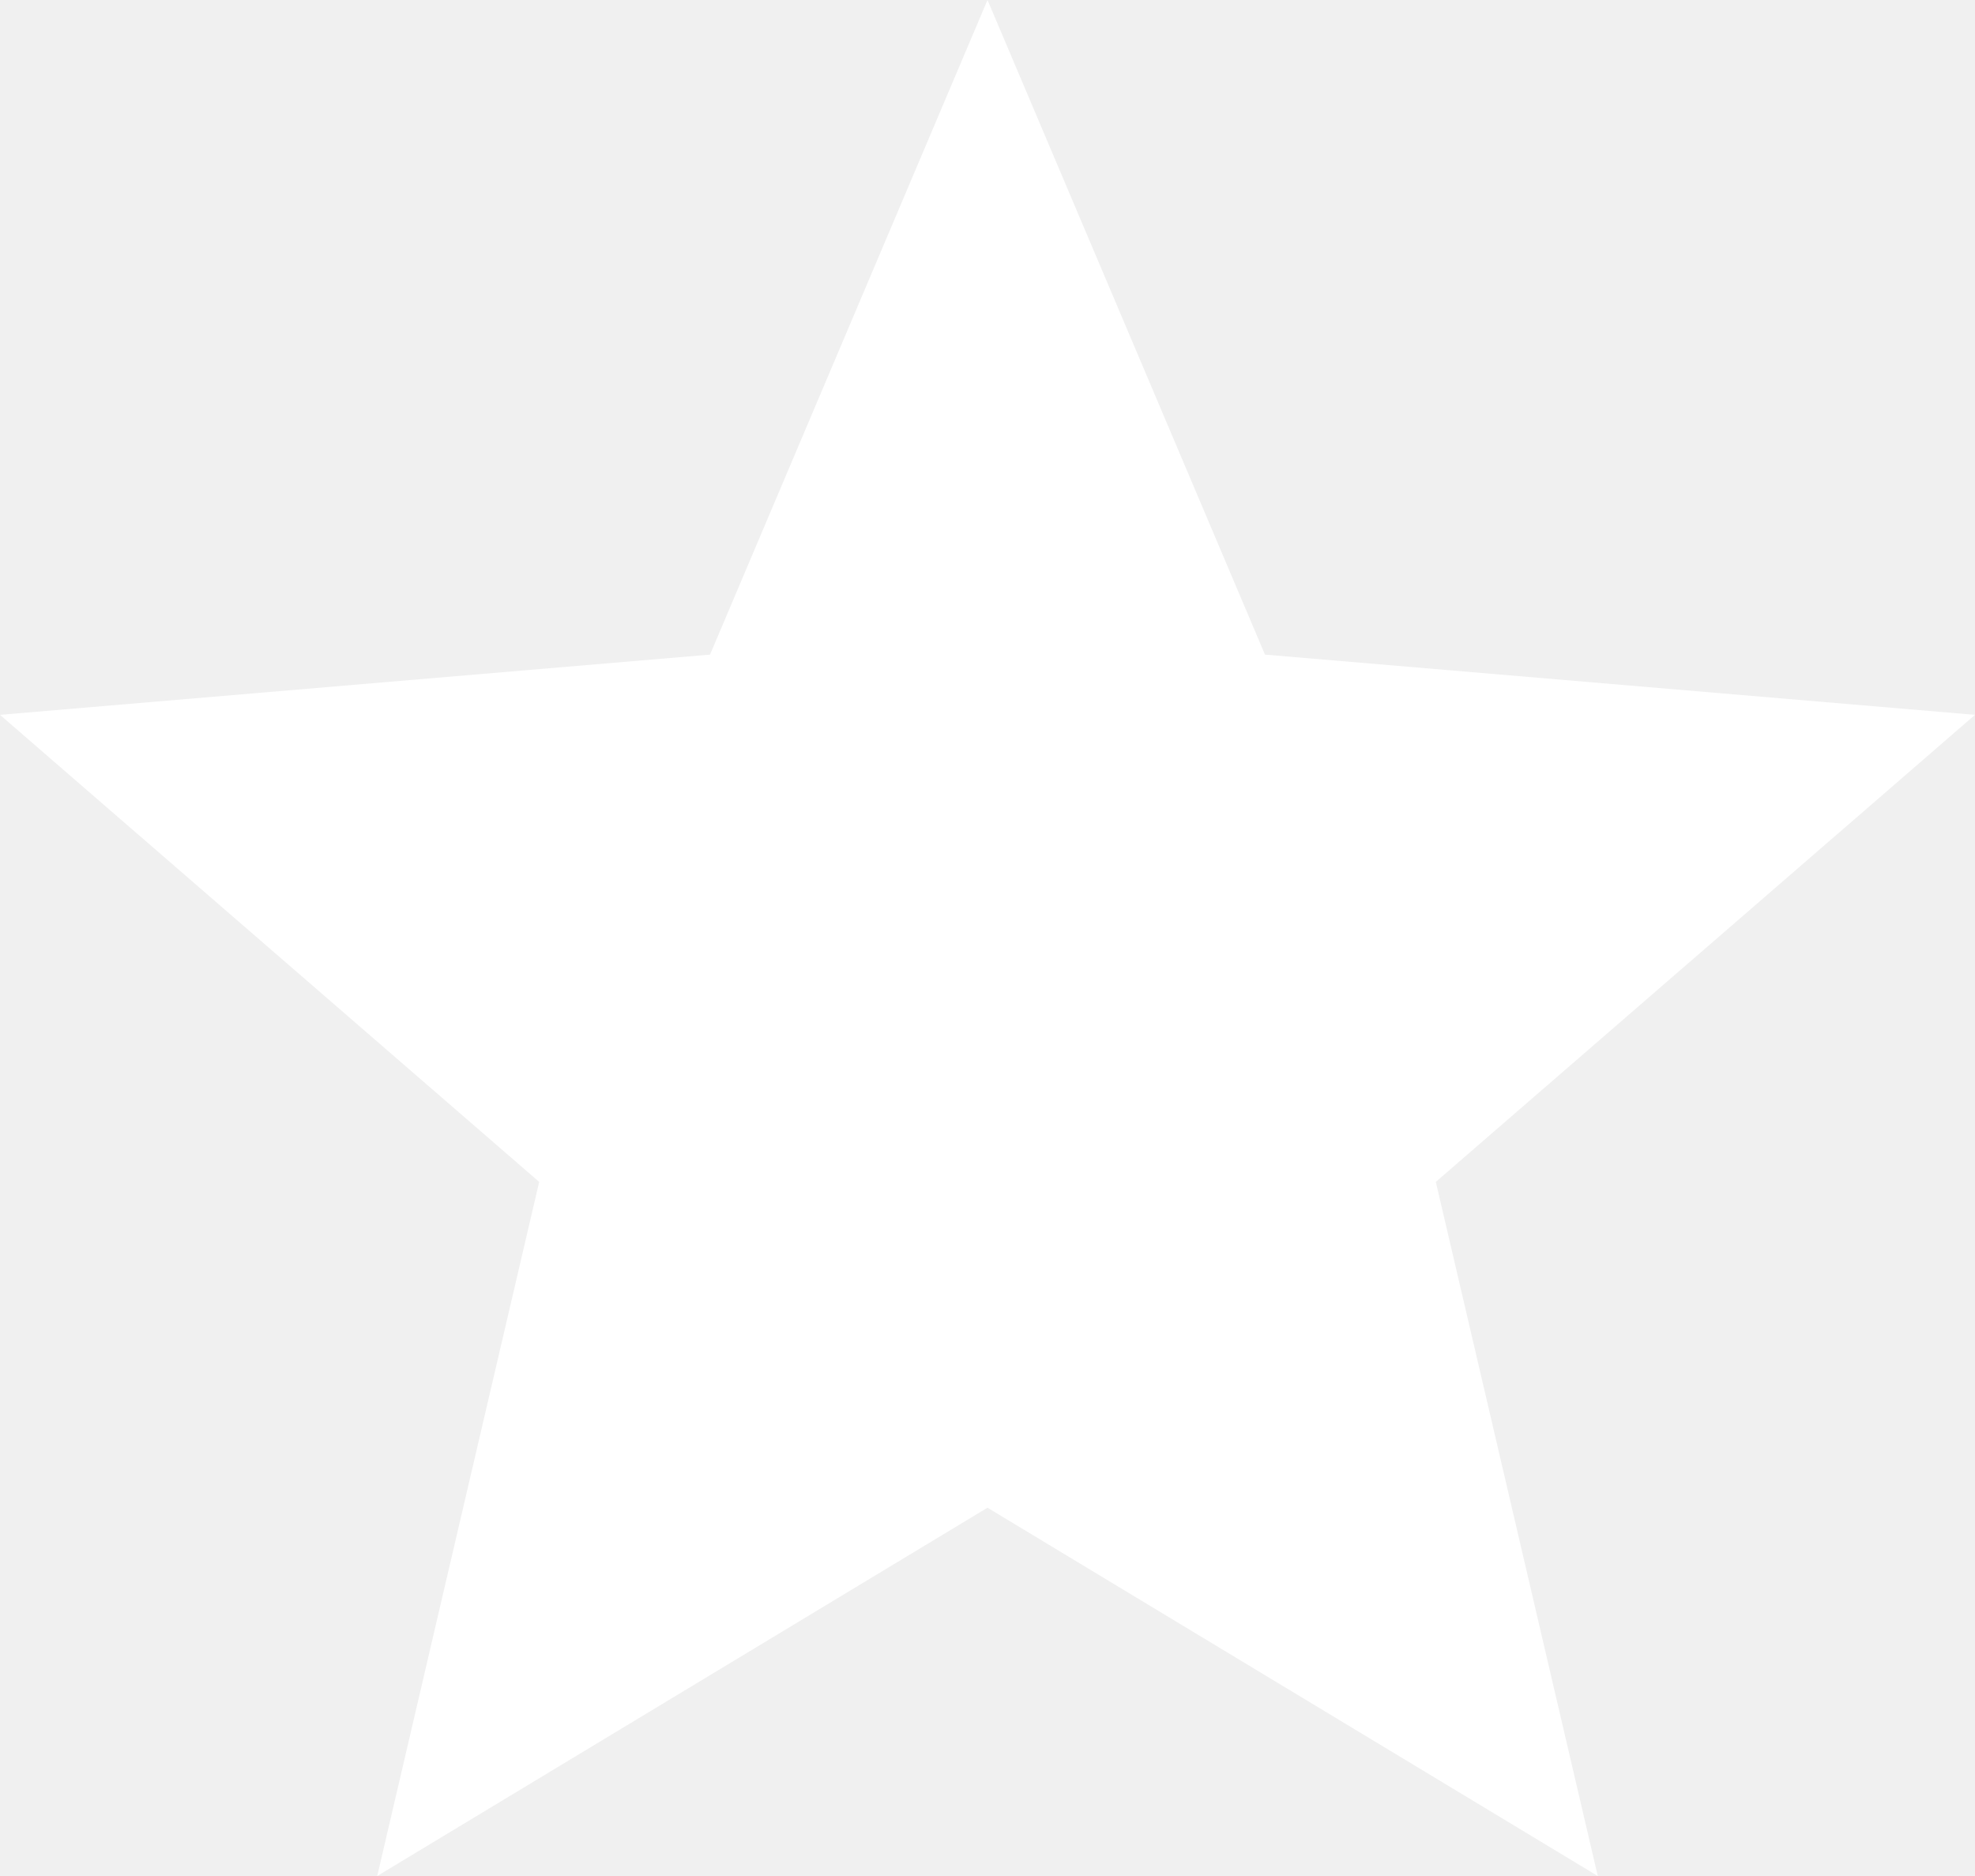
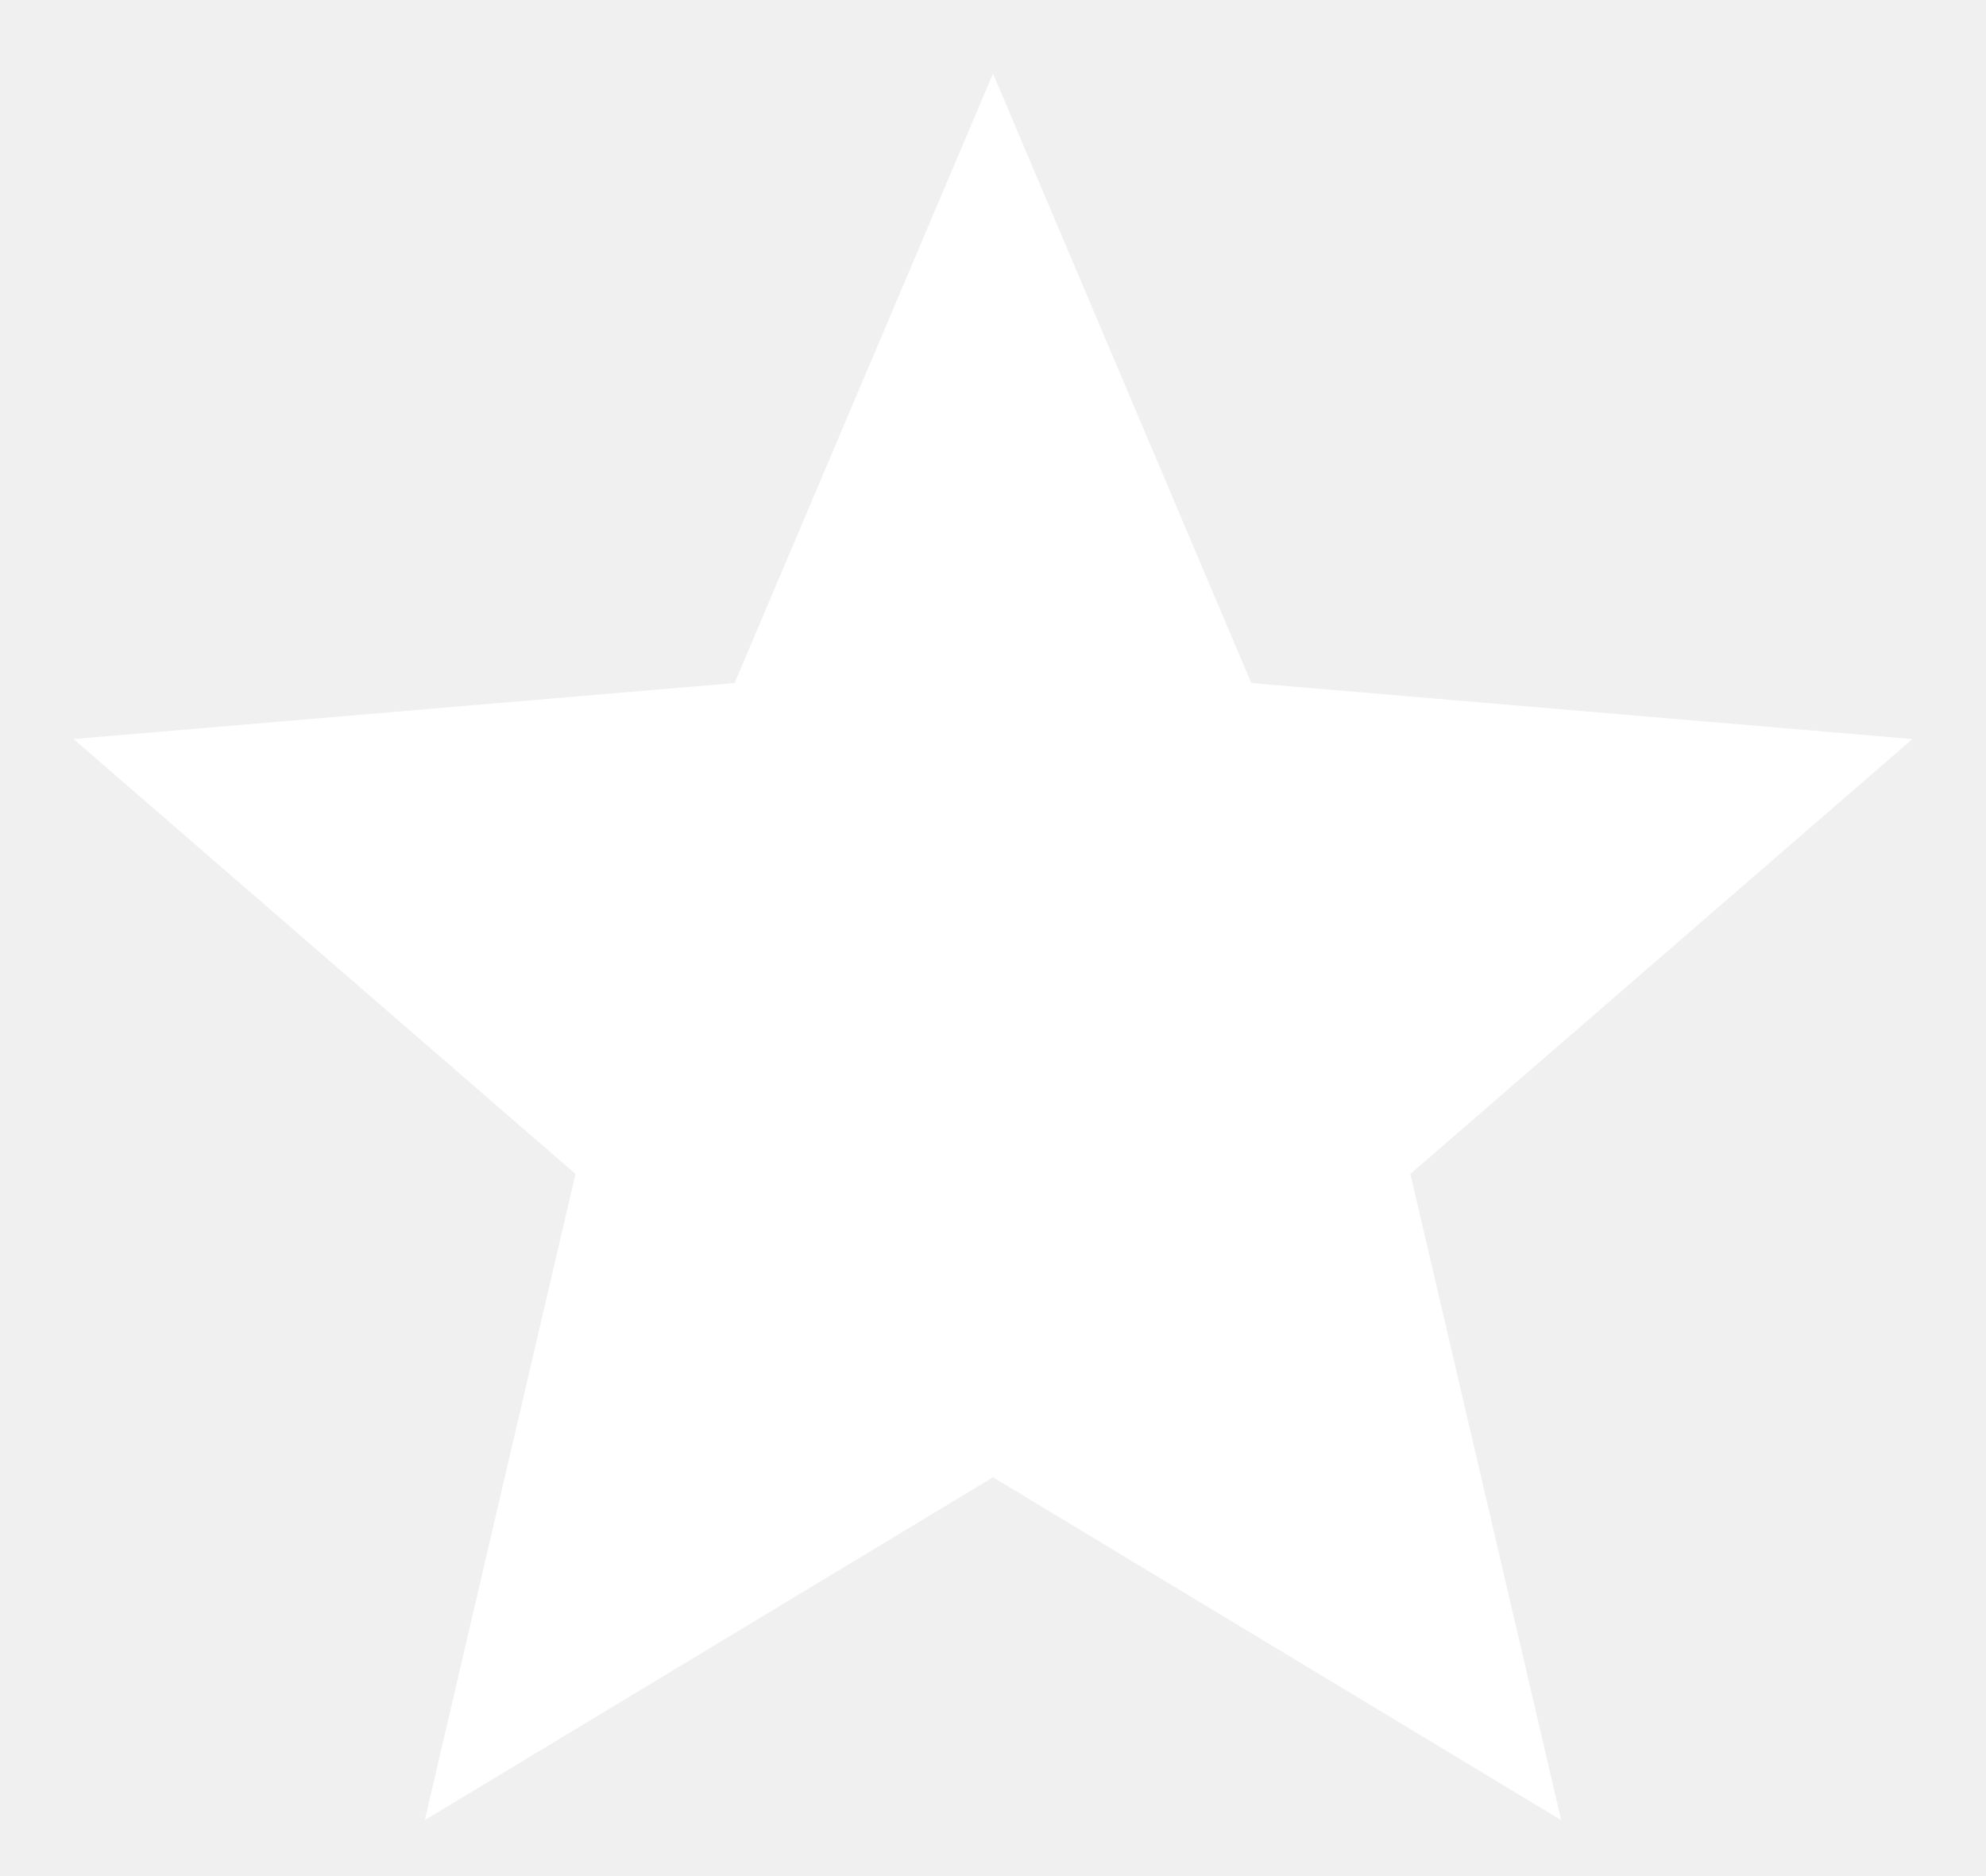
- <svg xmlns="http://www.w3.org/2000/svg" width="20" height="19" viewBox="0 0 20 19" fill="none">
-   <path d="M10 15.27L16.18 19L14.54 11.97L20 7.24L12.81 6.63L10 0L7.19 6.63L0 7.24L5.46 11.97L3.82 19L10 15.27Z" fill="white" />
+ <svg xmlns="http://www.w3.org/2000/svg" width="18" height="17" viewBox="0 0 18 17" fill="none">
+   <path d="M9 13.392L14.15 16.5L12.783 10.642L17.333 6.7L11.341 6.192L9 0.667L6.658 6.192L0.667 6.7L5.216 10.642L3.85 16.5L9 13.392Z" fill="white" />
</svg>
